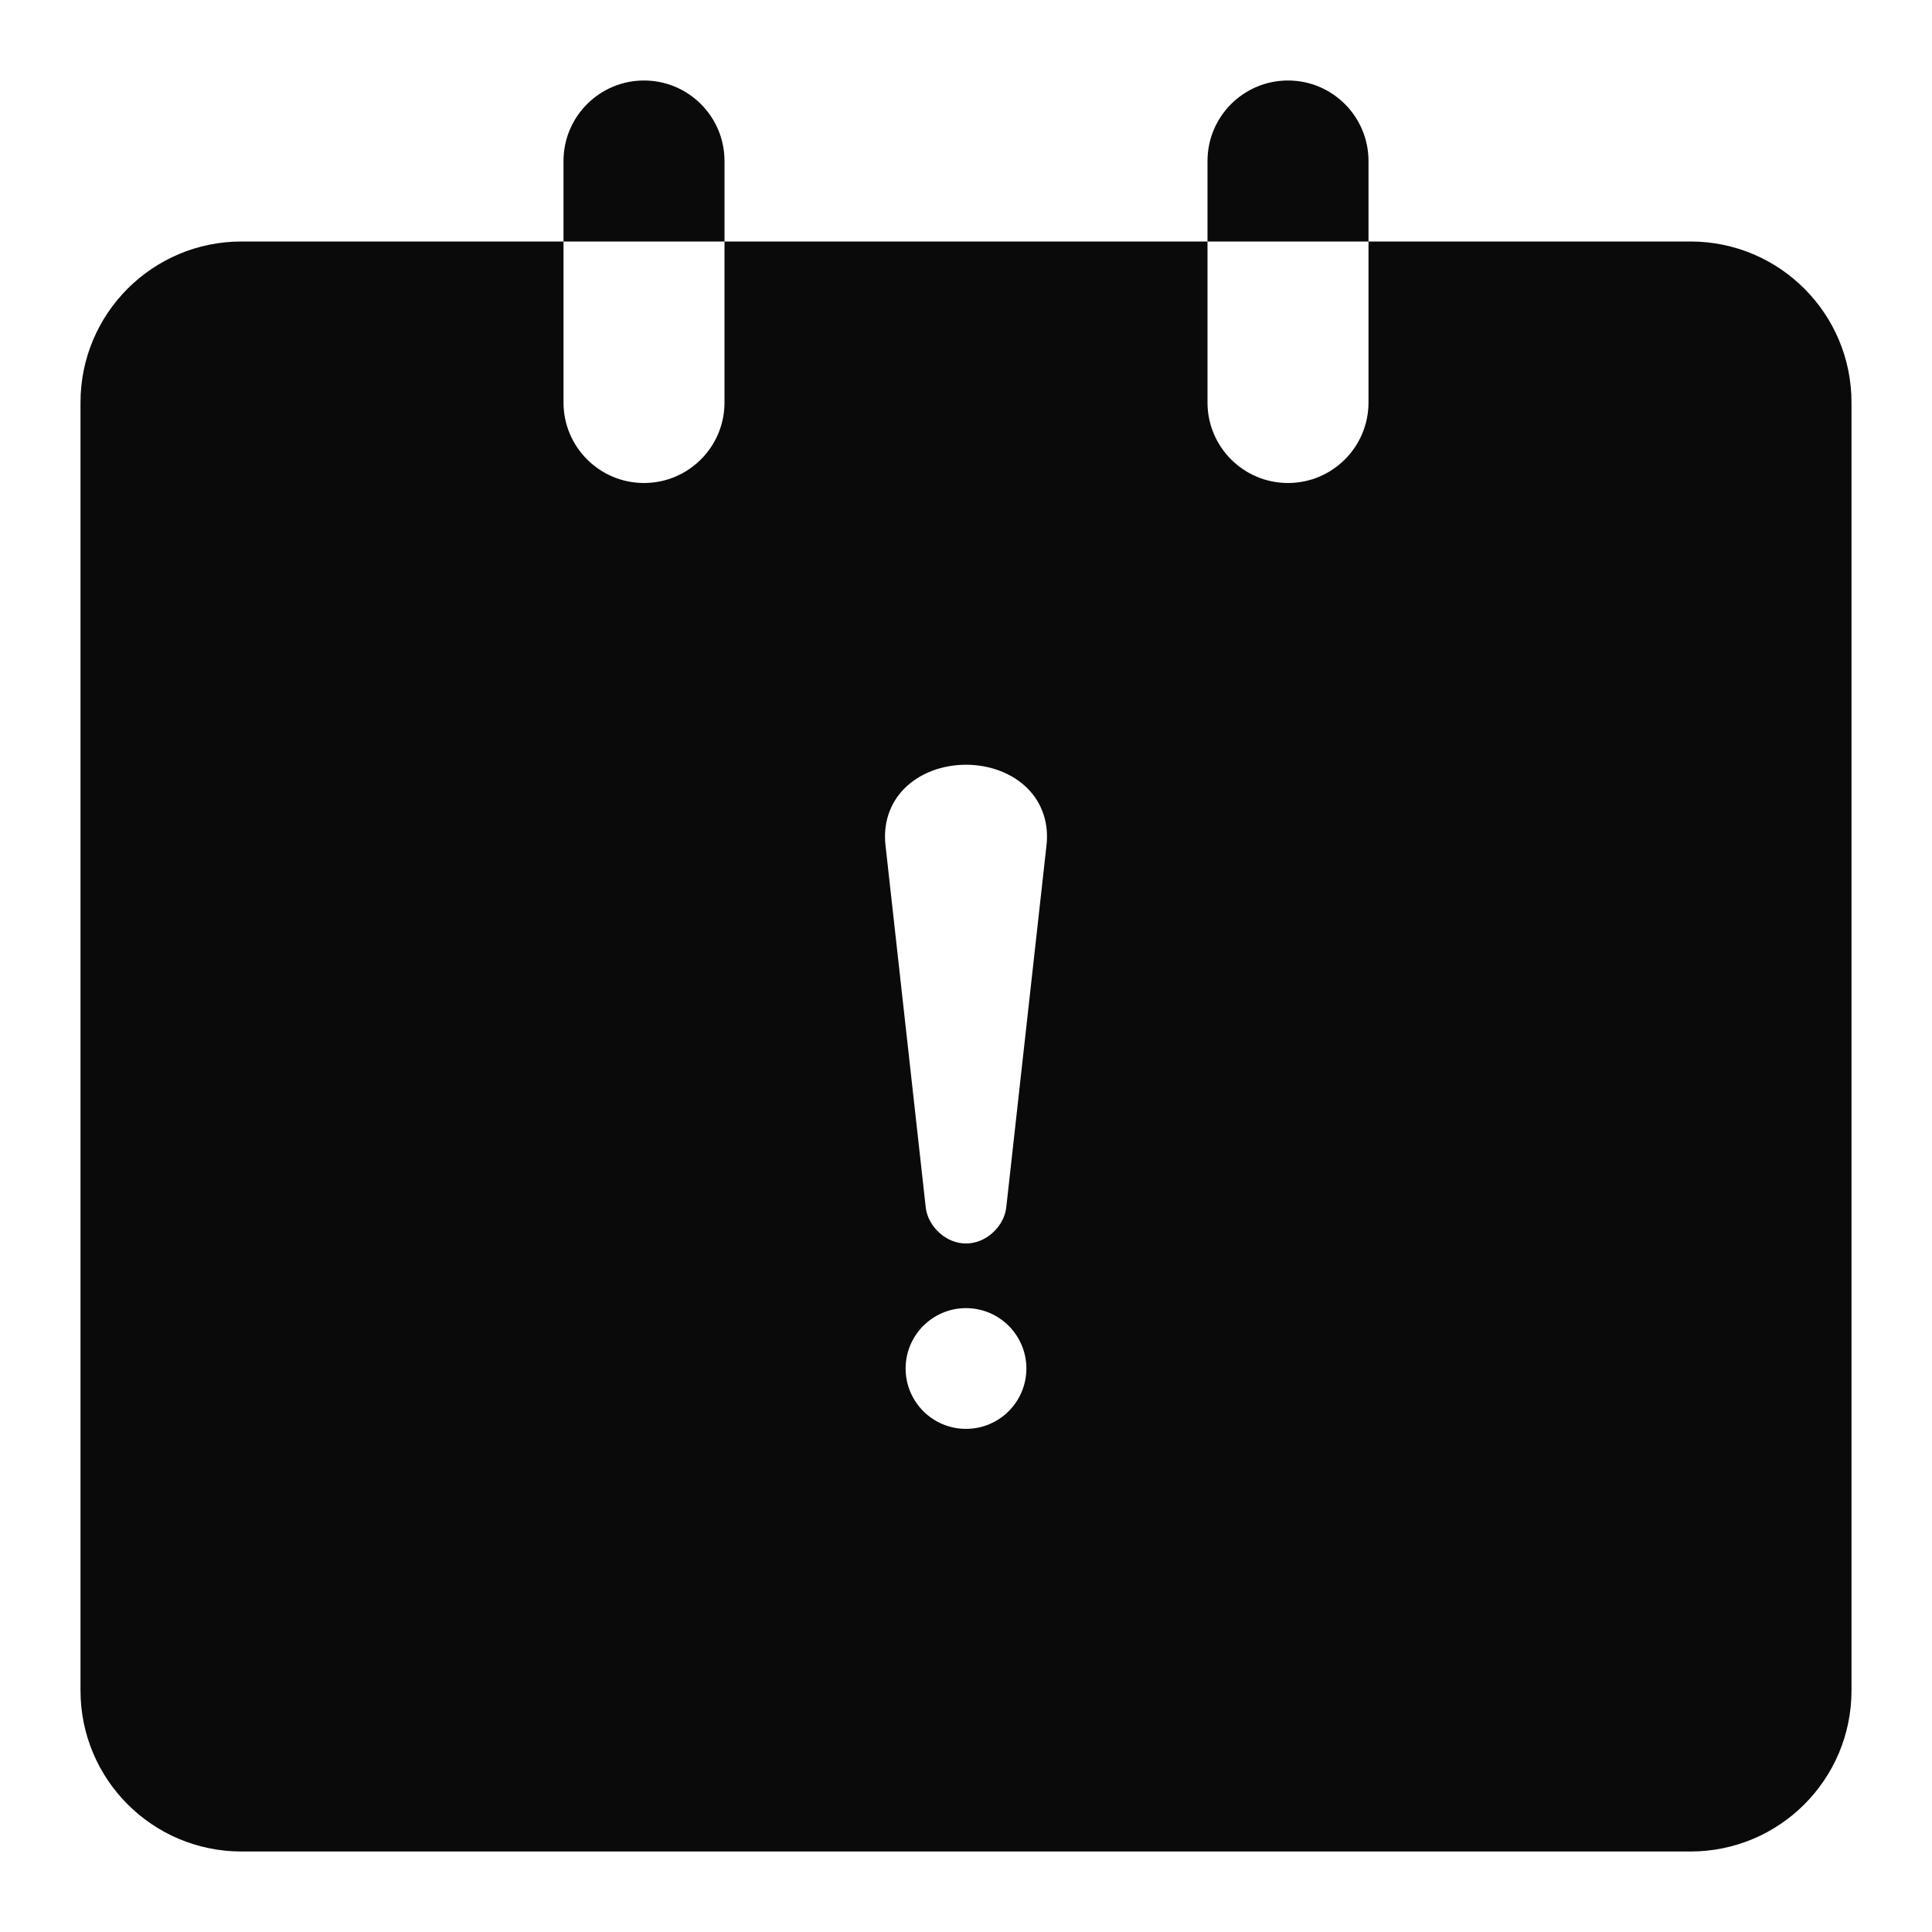
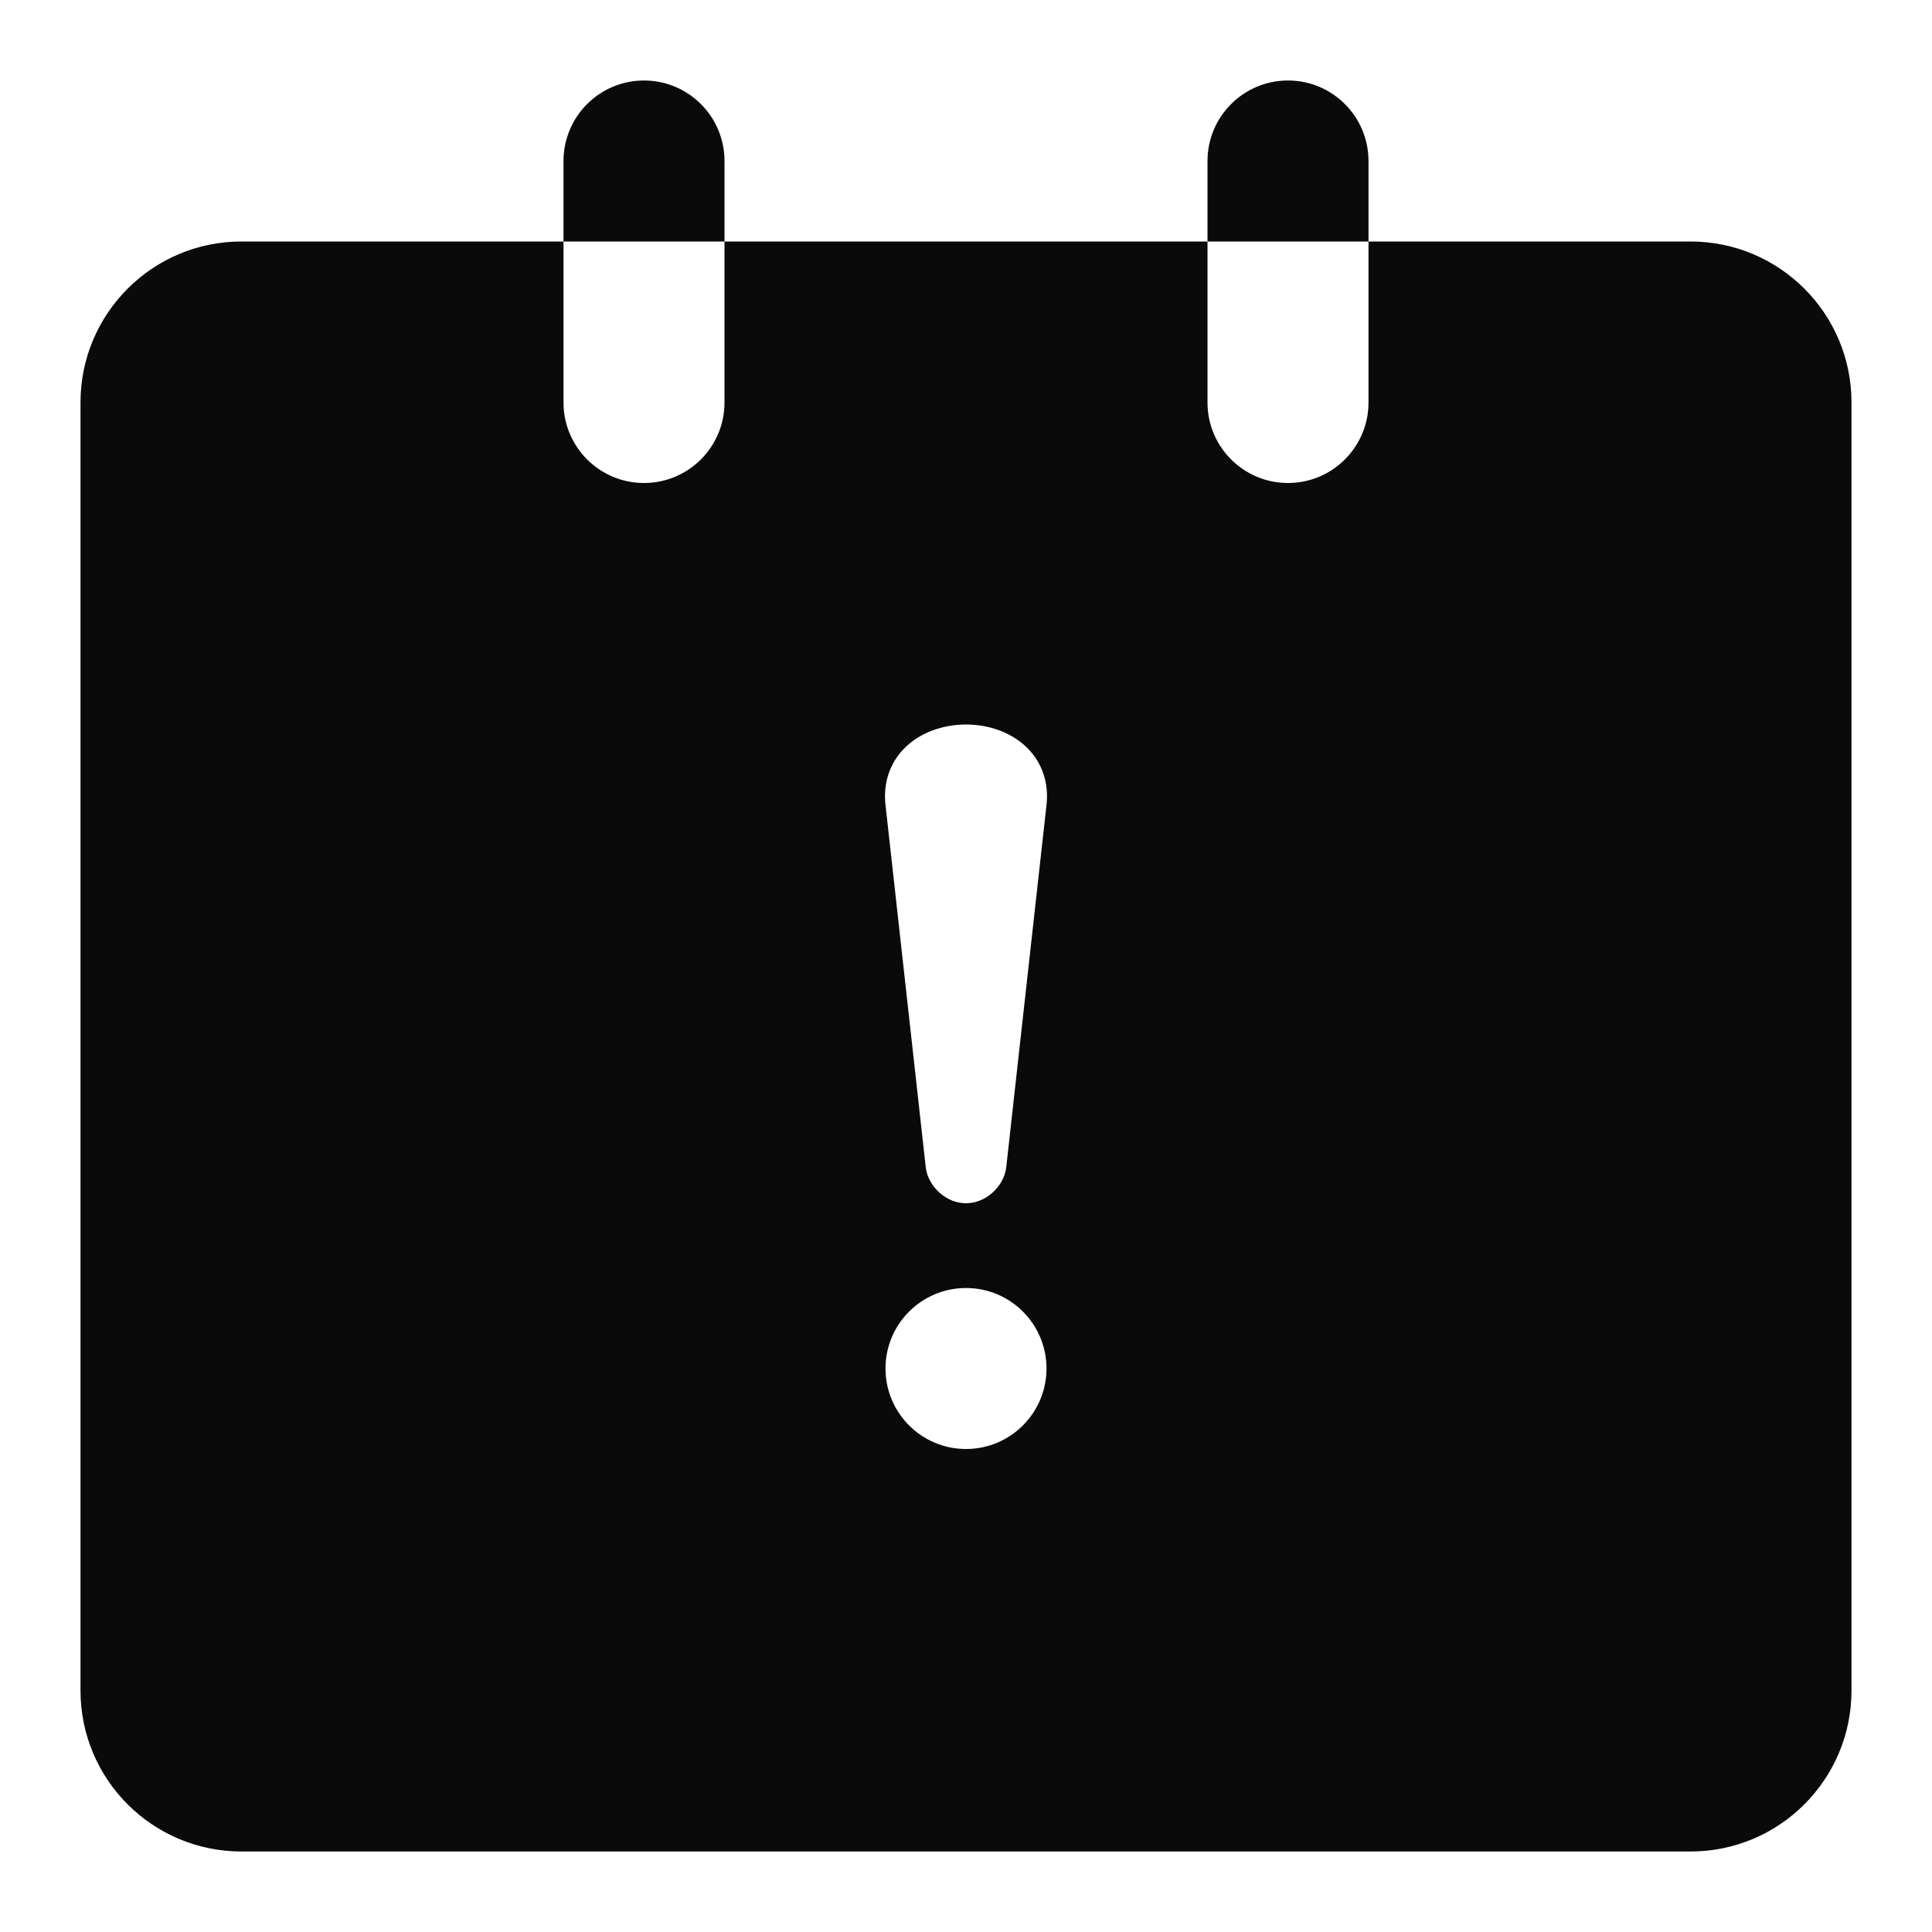
<svg xmlns="http://www.w3.org/2000/svg" width="24" height="24" viewBox="0 0 24 24" fill="none">
-   <path fill-rule="evenodd" clip-rule="evenodd" d="M7 5C7 5.552 7.448 6 8 6C8.552 6 9 5.552 9 5V3H15V5C15 5.552 15.448 6 16 6C16.552 6 17 5.552 17 5V3H21C22.105 3 23 3.895 23 5V21C23 22.105 22.105 23 21 23H3C1.895 23 1 22.105 1 21V5C1 3.895 1.895 3 3 3H7V5ZM12 16.25C11.586 16.25 11.25 16.586 11.25 17C11.25 17.414 11.586 17.75 12 17.75C12.414 17.75 12.75 17.414 12.75 17C12.75 16.586 12.414 16.25 12 16.25ZM12 9.5C11.705 9.5 11.424 9.605 11.237 9.793C11.049 9.98 10.97 10.235 11 10.5C11.008 10.575 11.017 10.65 11.025 10.725C11.175 12.075 11.325 13.425 11.475 14.775C11.483 14.85 11.492 14.925 11.5 15C11.513 15.119 11.578 15.232 11.671 15.316C11.765 15.4 11.881 15.447 12 15.447C12.119 15.447 12.235 15.4 12.329 15.316C12.422 15.232 12.487 15.119 12.5 15C12.508 14.925 12.517 14.85 12.525 14.775C12.675 13.425 12.825 12.075 12.975 10.725C12.983 10.65 12.992 10.575 13 10.5C13.03 10.235 12.951 9.98 12.763 9.793C12.576 9.605 12.295 9.5 12 9.5Z" fill="#0A0A0A" />
+   <path fill-rule="evenodd" clip-rule="evenodd" d="M7 5C7 5.552 7.448 6 8 6C8.552 6 9 5.552 9 5V3H15V5C15 5.552 15.448 6 16 6C16.552 6 17 5.552 17 5V3H21C22.105 3 23 3.895 23 5V21C23 22.105 22.105 23 21 23H3C1.895 23 1 22.105 1 21V5C1 3.895 1.895 3 3 3H7V5ZM12 16C11.448 16 11 16.448 11 17C11 17.552 11.448 18 12 18C12.552 18 13 17.552 13 17C13 16.448 12.552 16 12 16ZM12 9C11.705 9 11.424 9.105 11.237 9.293C11.049 9.48 10.97 9.735 11 10C11.008 10.075 11.017 10.15 11.025 10.225C11.175 11.575 11.325 12.925 11.475 14.275C11.483 14.35 11.492 14.425 11.5 14.5C11.513 14.619 11.578 14.732 11.671 14.816C11.765 14.9 11.881 14.947 12 14.947C12.119 14.947 12.235 14.9 12.329 14.816C12.422 14.732 12.487 14.619 12.5 14.5C12.508 14.425 12.517 14.35 12.525 14.275C12.675 12.925 12.825 11.575 12.975 10.225C12.983 10.15 12.992 10.075 13 10C13.03 9.735 12.951 9.48 12.763 9.293C12.576 9.105 12.295 9 12 9Z" fill="#0A0A0A" />
  <path d="M8 1C8.552 1 9 1.448 9 2V3H7V2C7 1.448 7.448 1 8 1Z" fill="#0A0A0A" />
  <path d="M16 1C16.552 1 17 1.448 17 2V3H15V2C15 1.448 15.448 1 16 1Z" fill="#0A0A0A" />
</svg>
